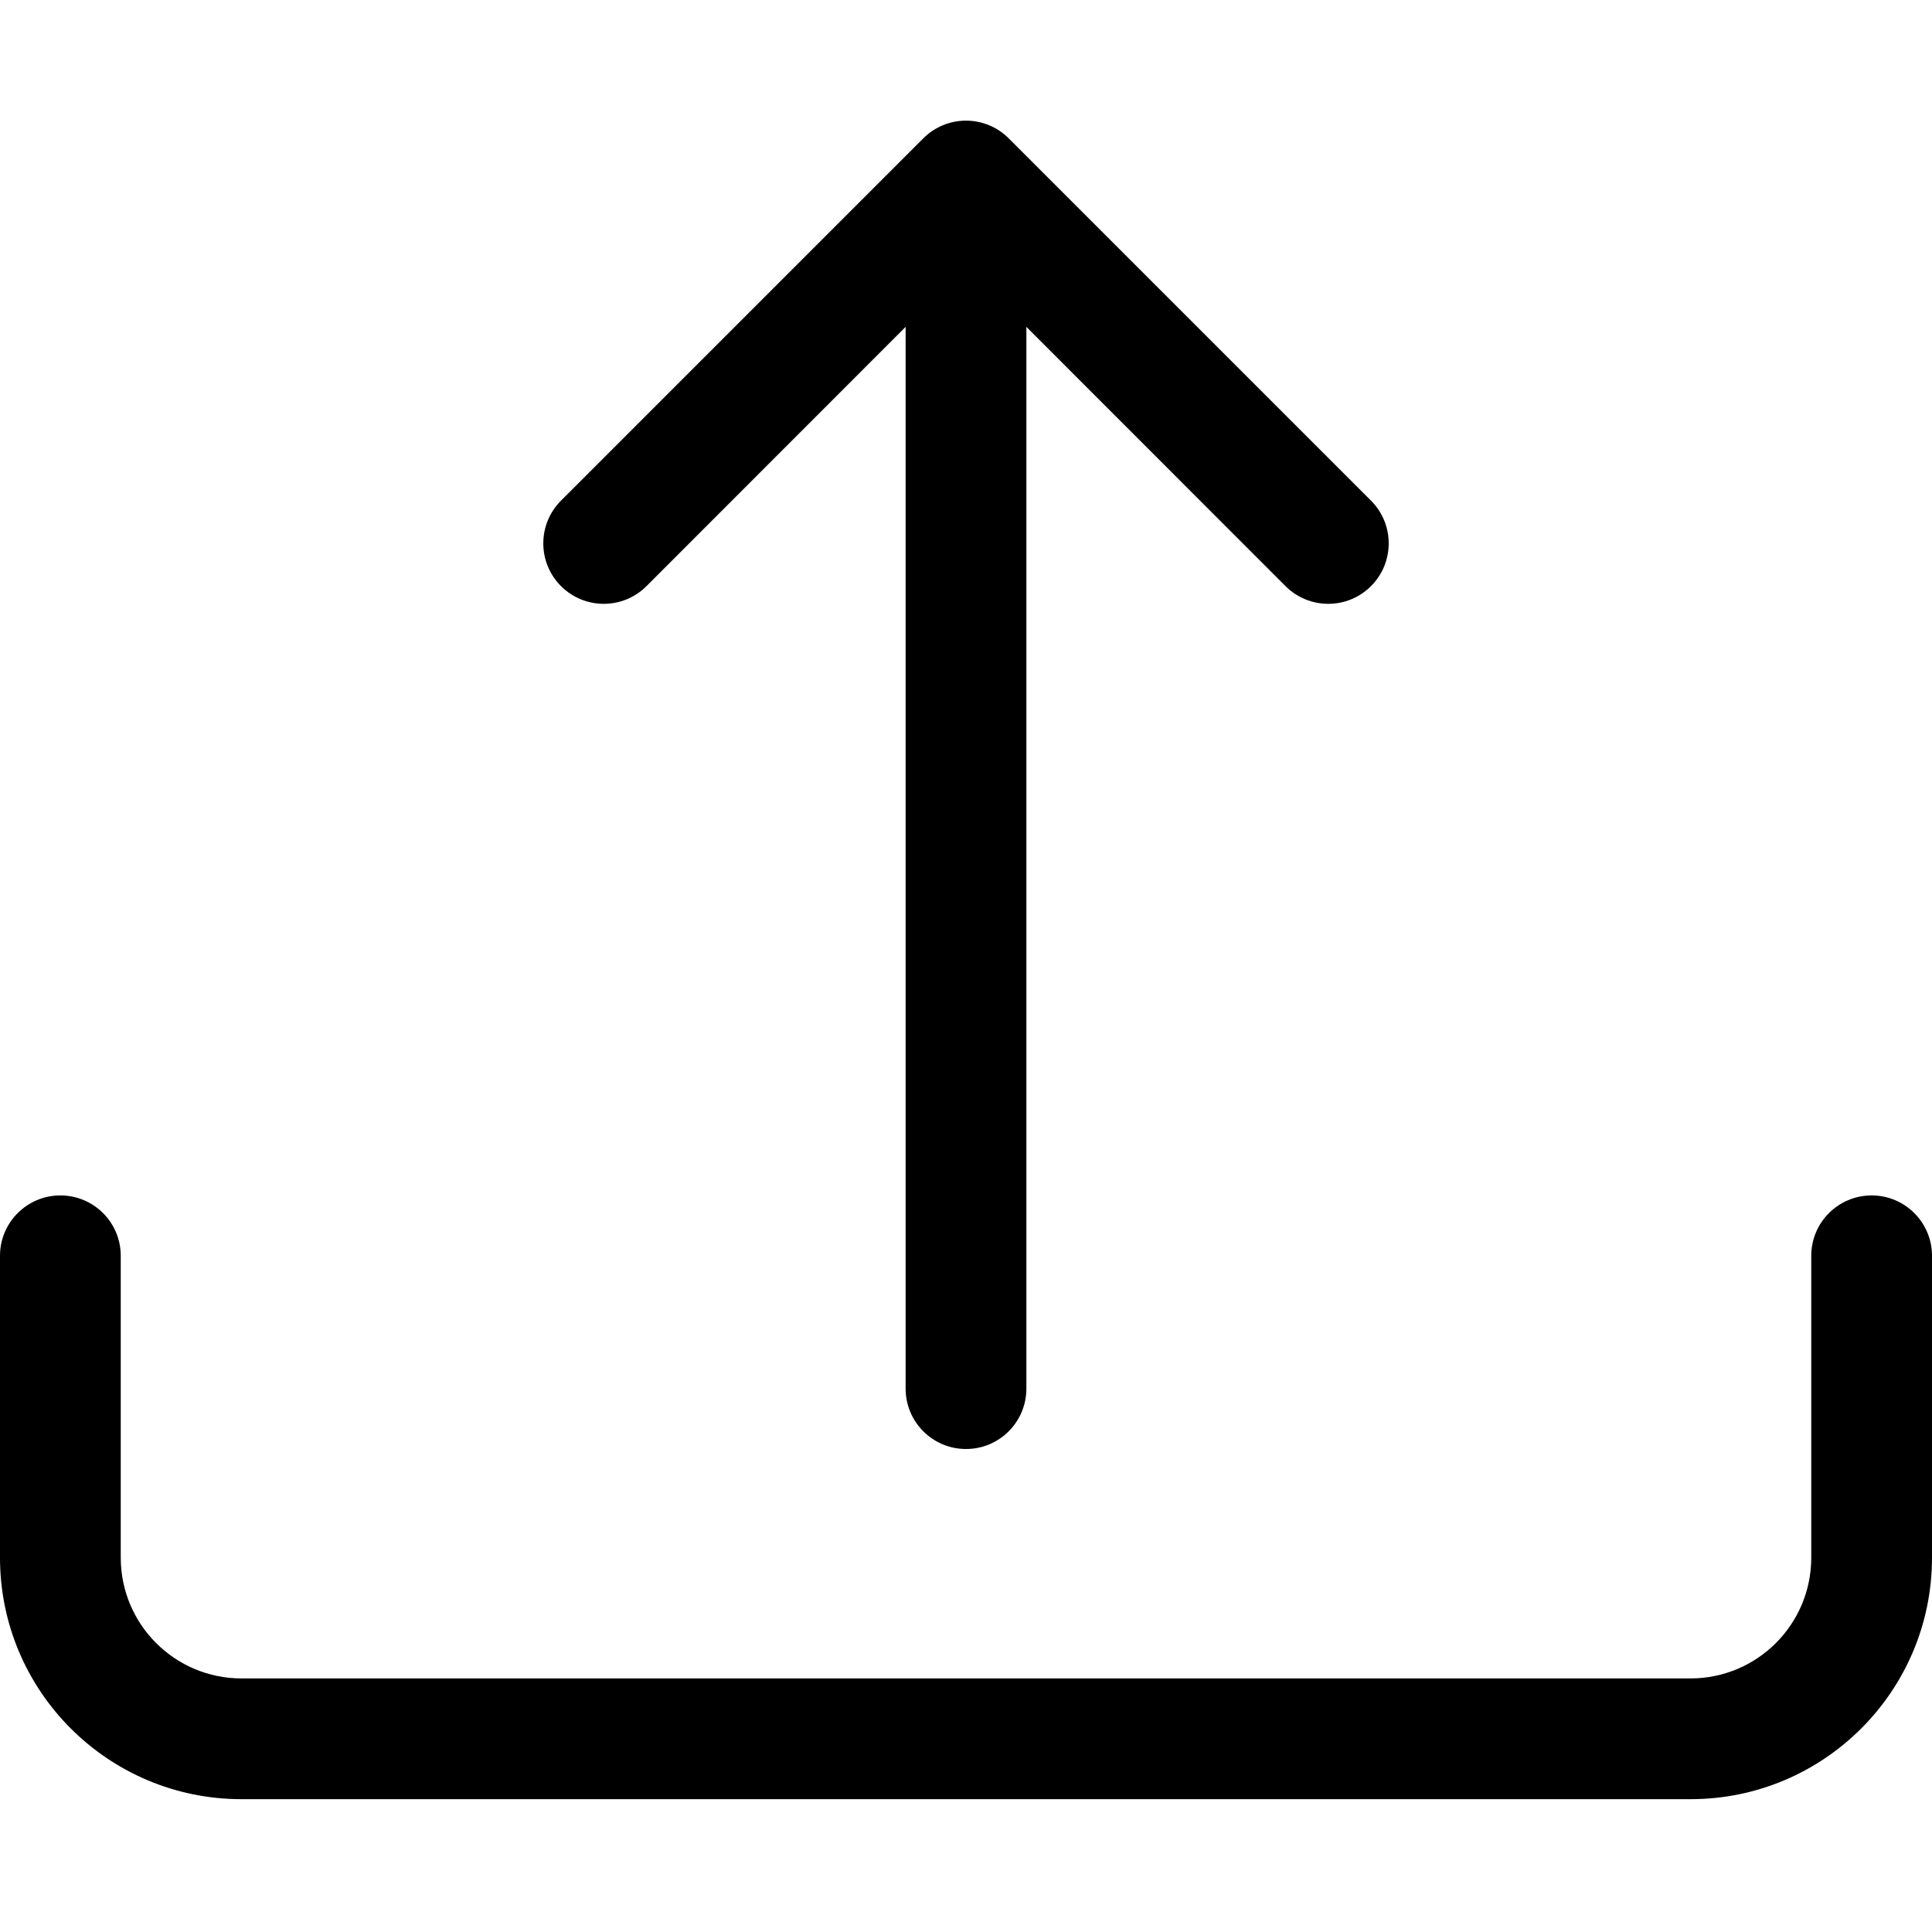
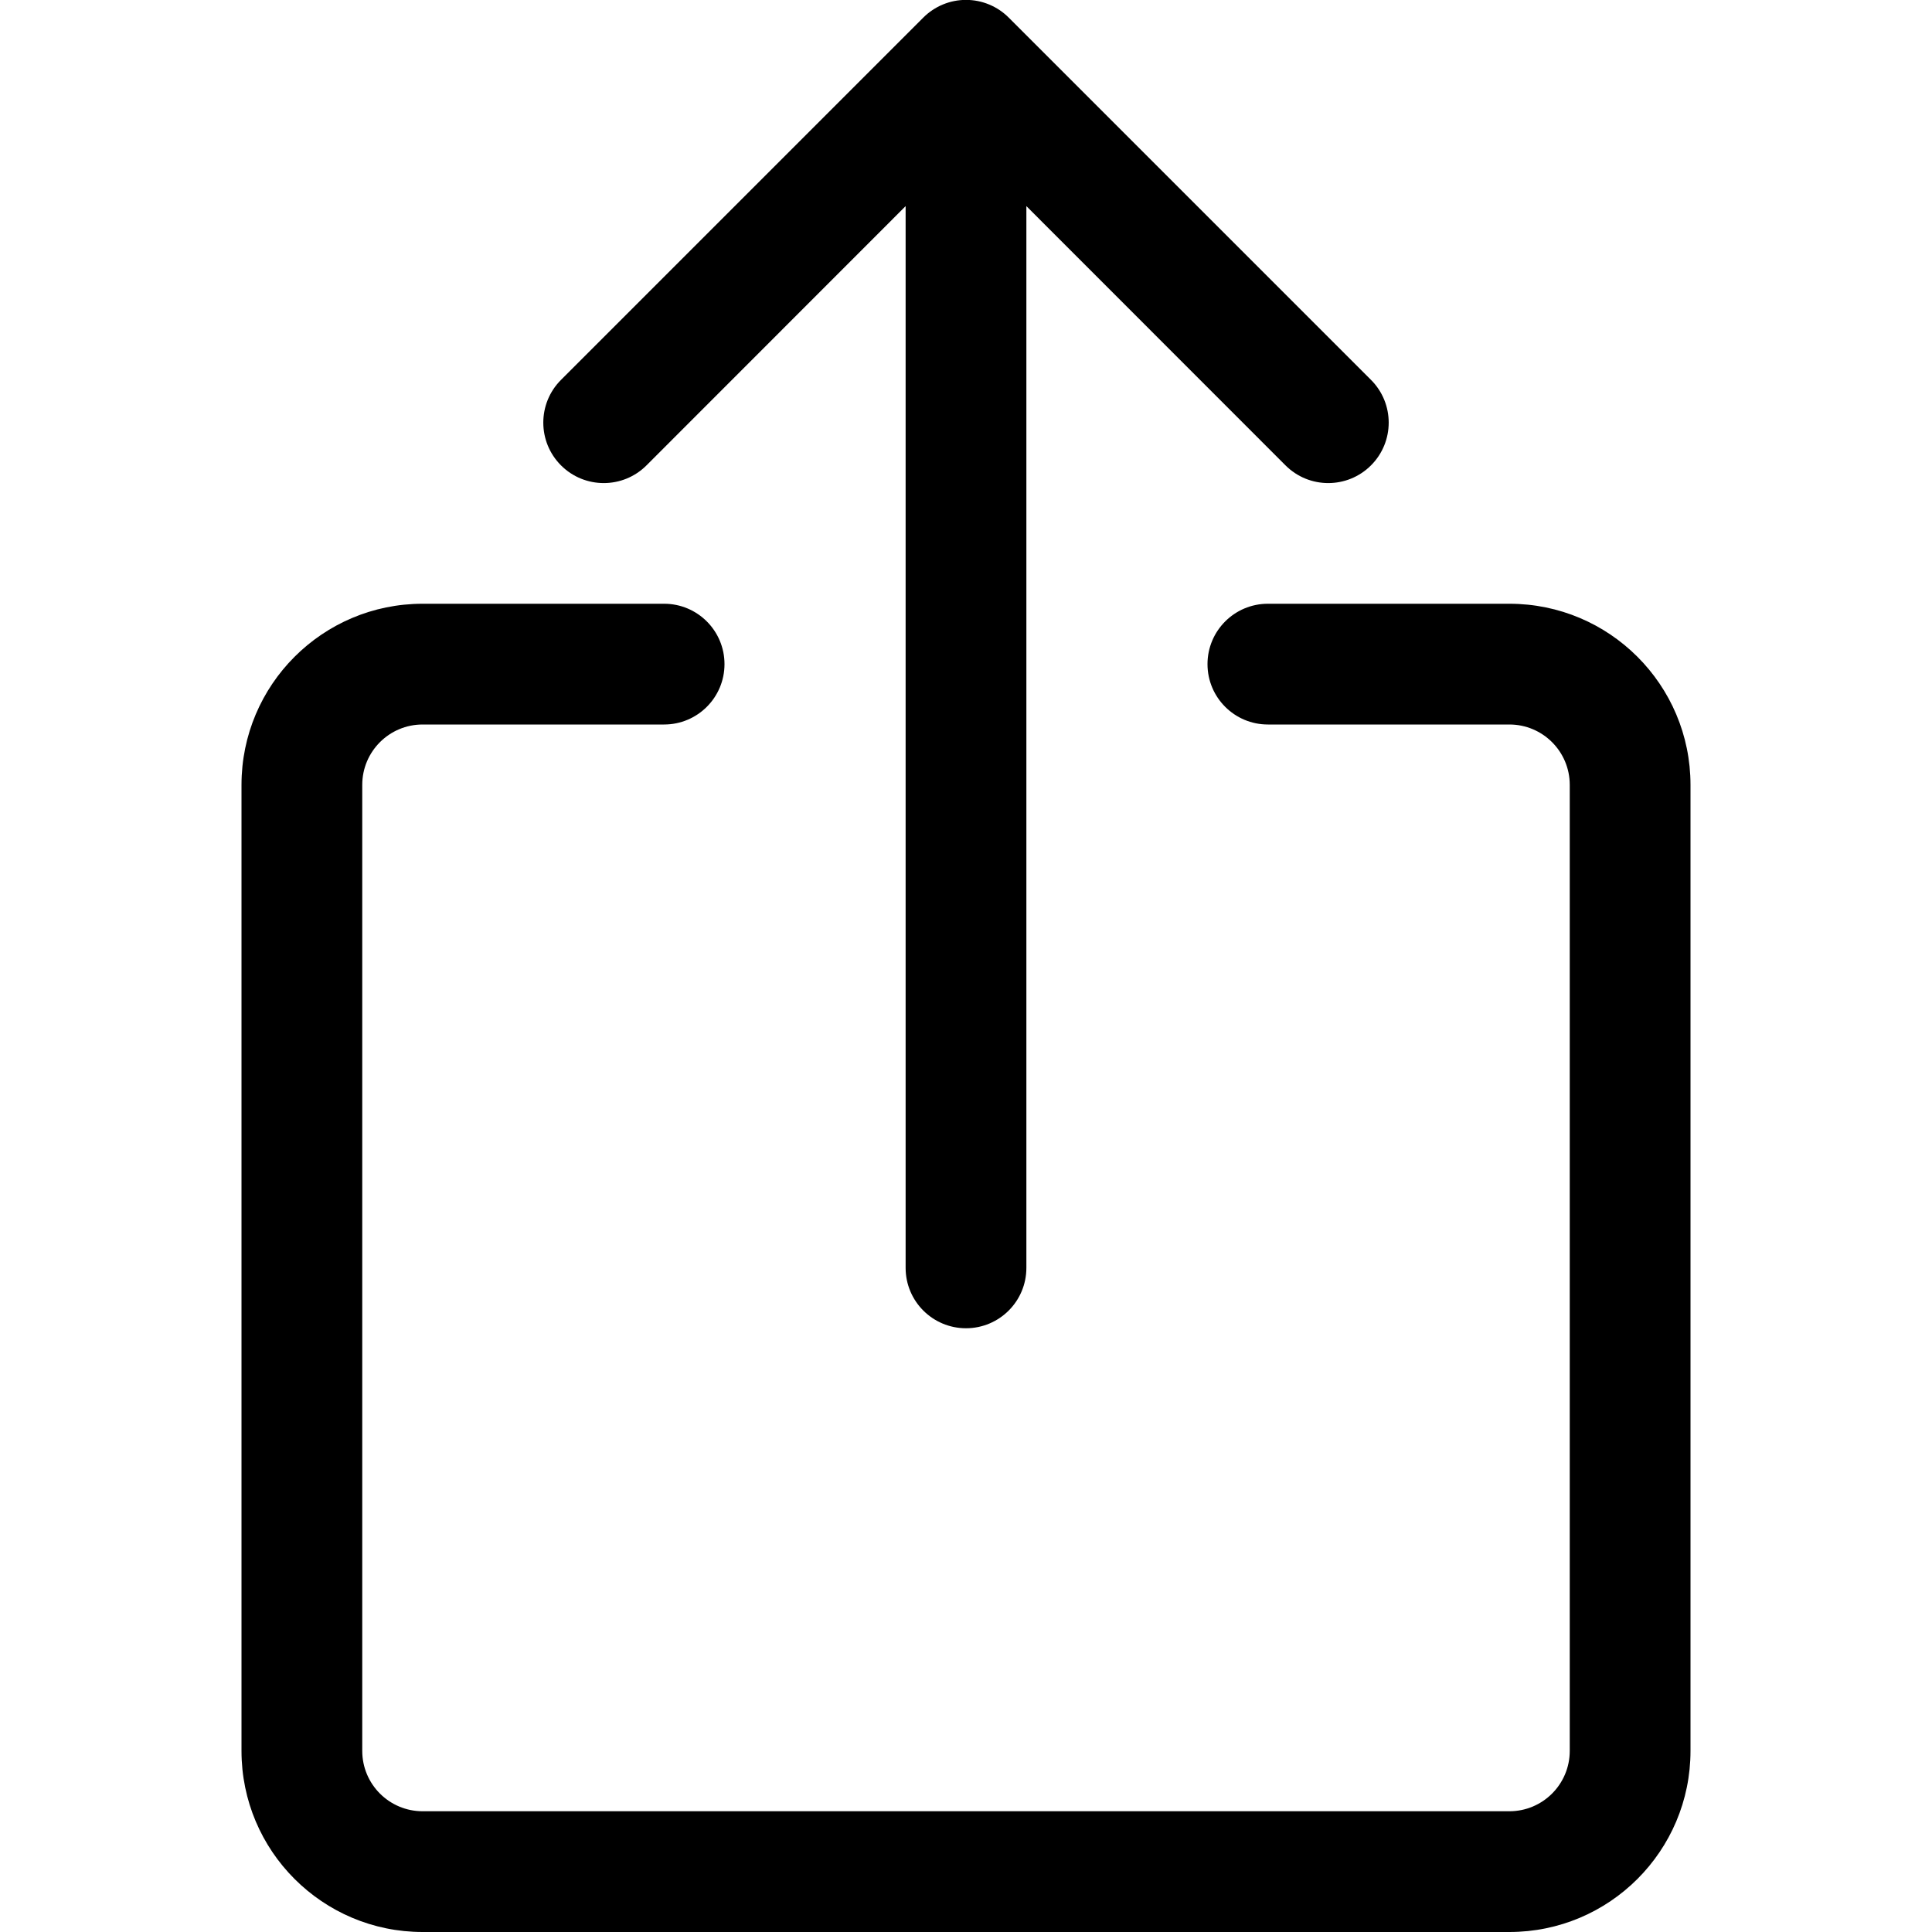
- <svg xmlns="http://www.w3.org/2000/svg" width="16" height="16" fill="currentColor" class="bi bi-upload" viewBox="0 0 16 16">
-   <path d="M.5 9.9a.5.5 0 0 1 .5.5v2.5a1 1 0 0 0 1 1h12a1 1 0 0 0 1-1v-2.5a.5.5 0 0 1 1 0v2.5a2 2 0 0 1-2 2H2a2 2 0 0 1-2-2v-2.5a.5.5 0 0 1 .5-.5" />
-   <path d="M7.646 1.146a.5.5 0 0 1 .708 0l3 3a.5.5 0 0 1-.708.708L8.5 2.707V11.5a.5.5 0 0 1-1 0V2.707L5.354 4.854a.5.5 0 1 1-.708-.708z" />
+ <svg xmlns="http://www.w3.org/2000/svg" width="16" height="16" fill="currentColor" class="bi bi-box-arrow-up" viewBox="0 0 16 16">
+   <path fill-rule="evenodd" d="M3.5 6a.5.5 0 0 0-.5.5v8a.5.5 0 0 0 .5.5h9a.5.5 0 0 0 .5-.5v-8a.5.5 0 0 0-.5-.5h-2a.5.5 0 0 1 0-1h2A1.5 1.5 0 0 1 14 6.5v8a1.5 1.5 0 0 1-1.5 1.5h-9A1.5 1.5 0 0 1 2 14.5v-8A1.5 1.5 0 0 1 3.5 5h2a.5.5 0 0 1 0 1z" />
+   <path fill-rule="evenodd" d="M7.646.146a.5.5 0 0 1 .708 0l3 3a.5.5 0 0 1-.708.708L8.5 1.707V10.5a.5.5 0 0 1-1 0V1.707L5.354 3.854a.5.5 0 1 1-.708-.708z" />
</svg>
